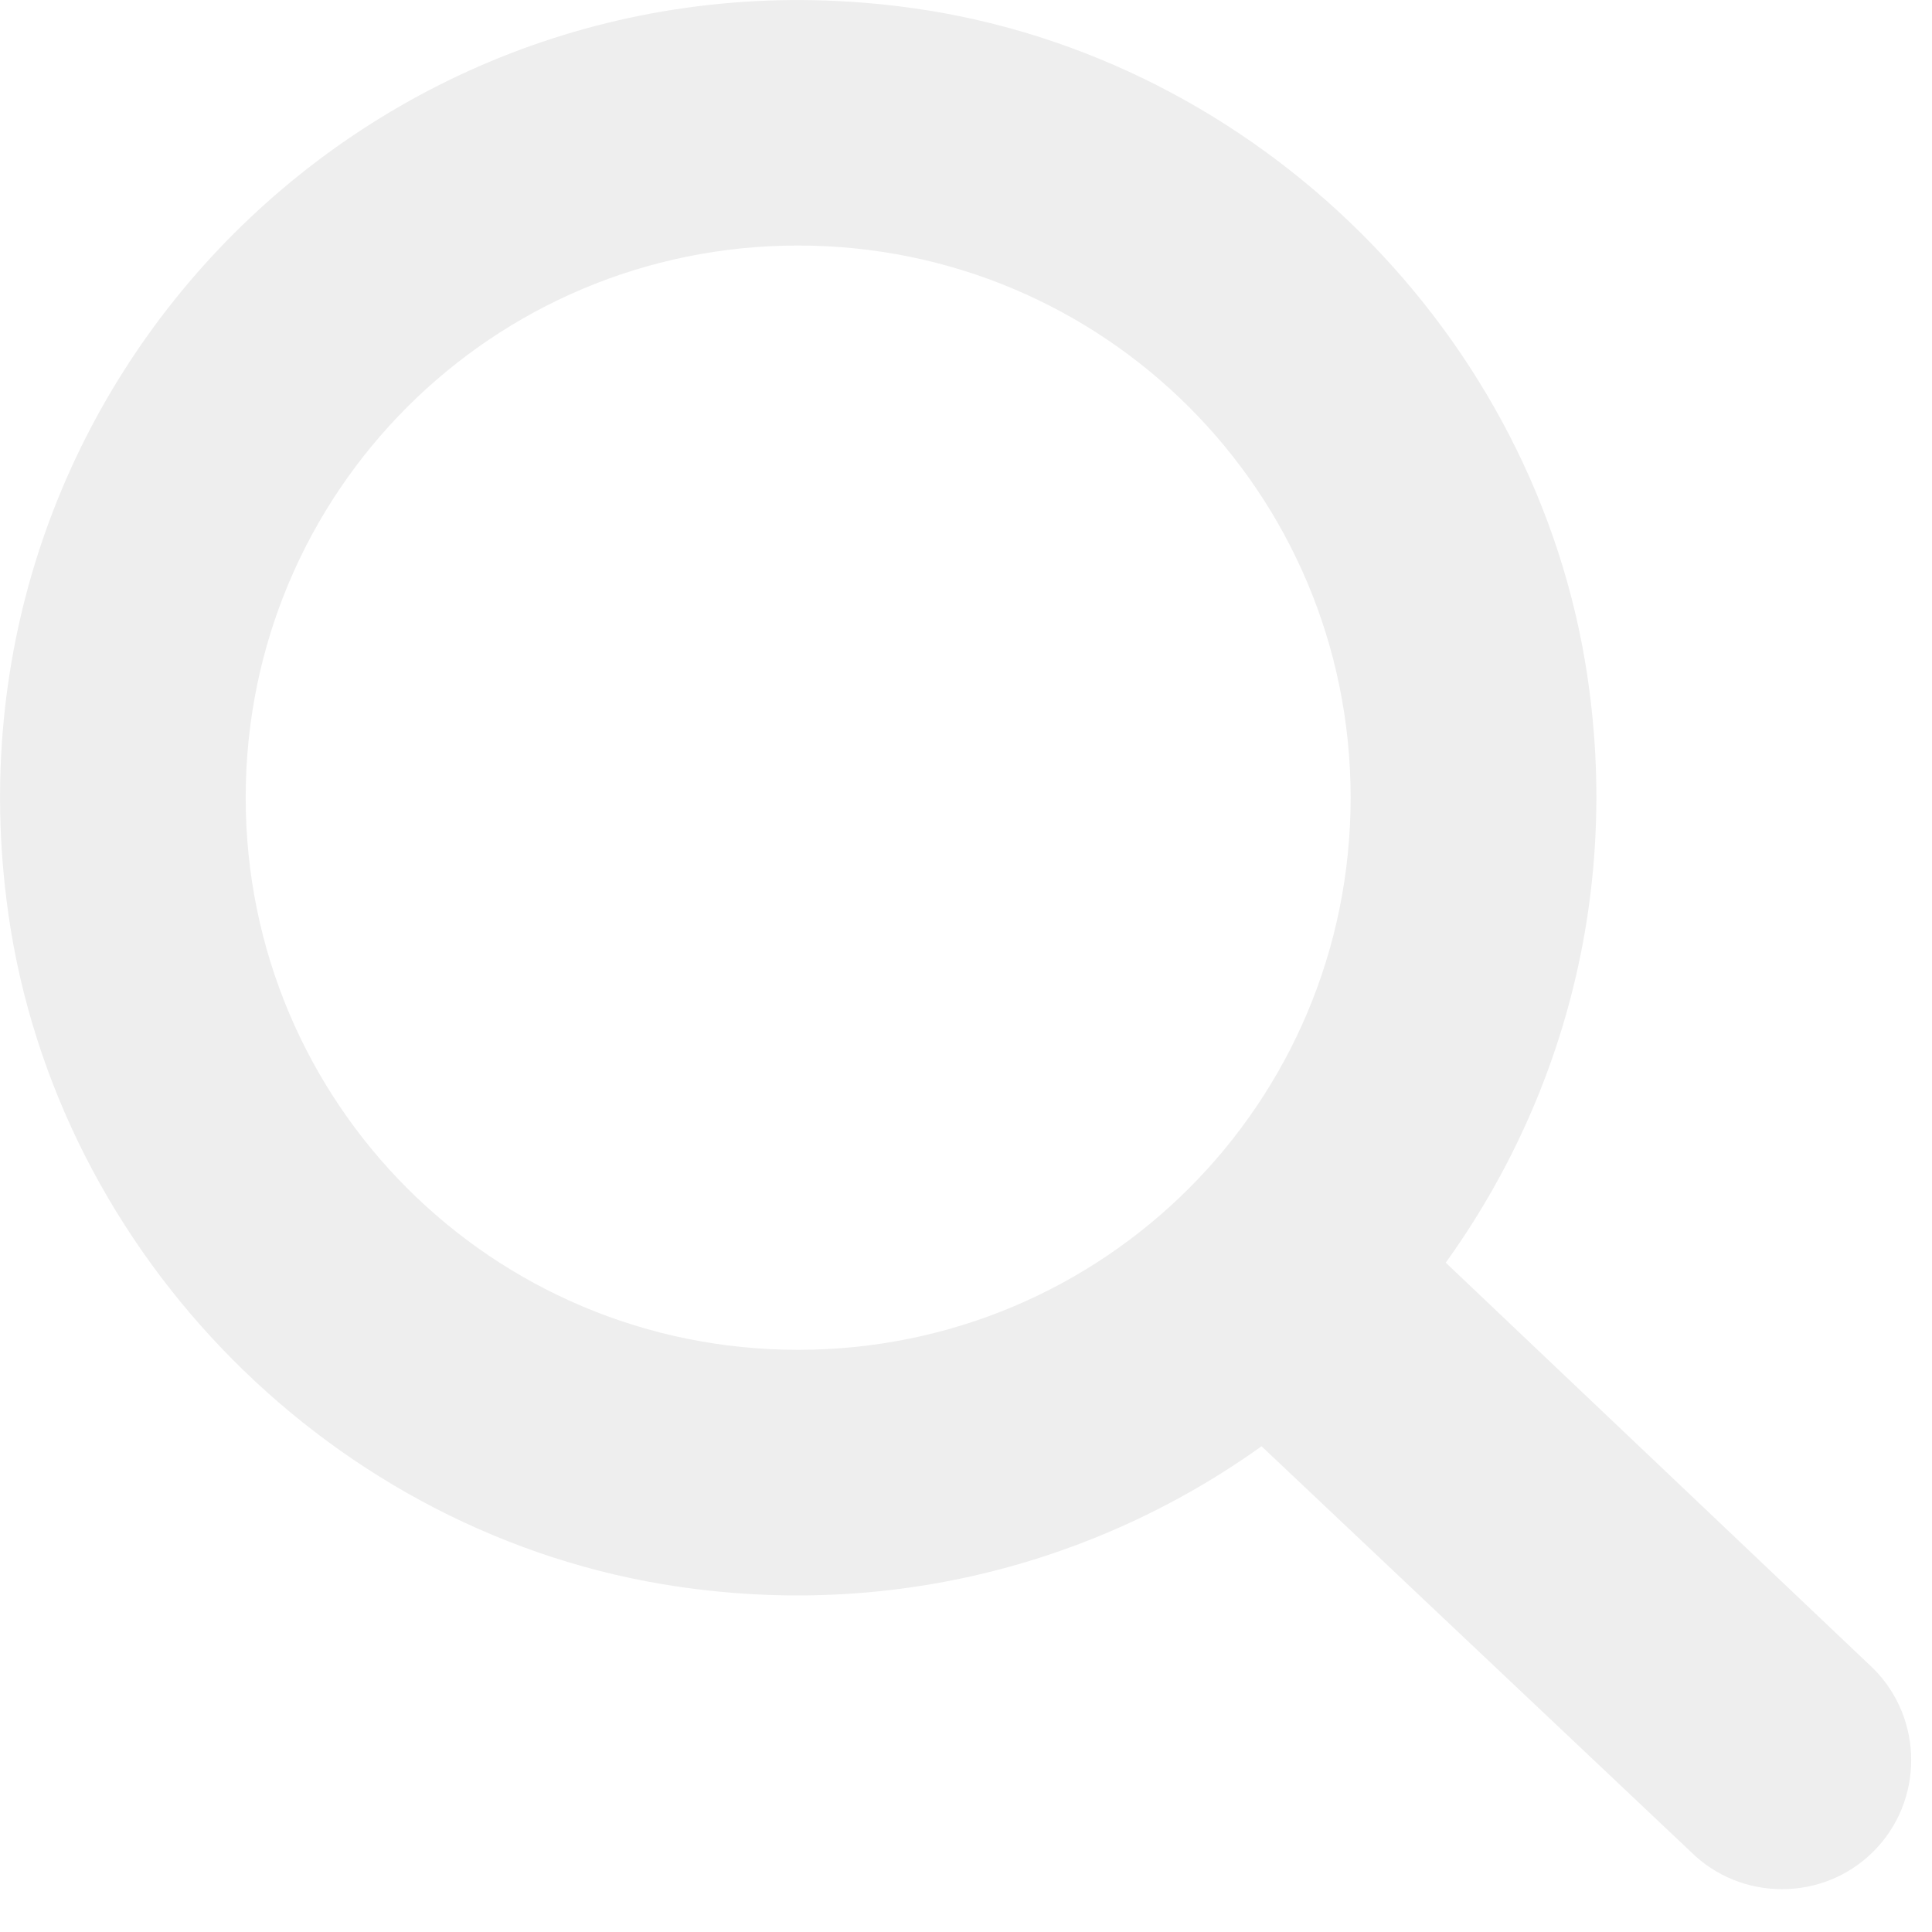
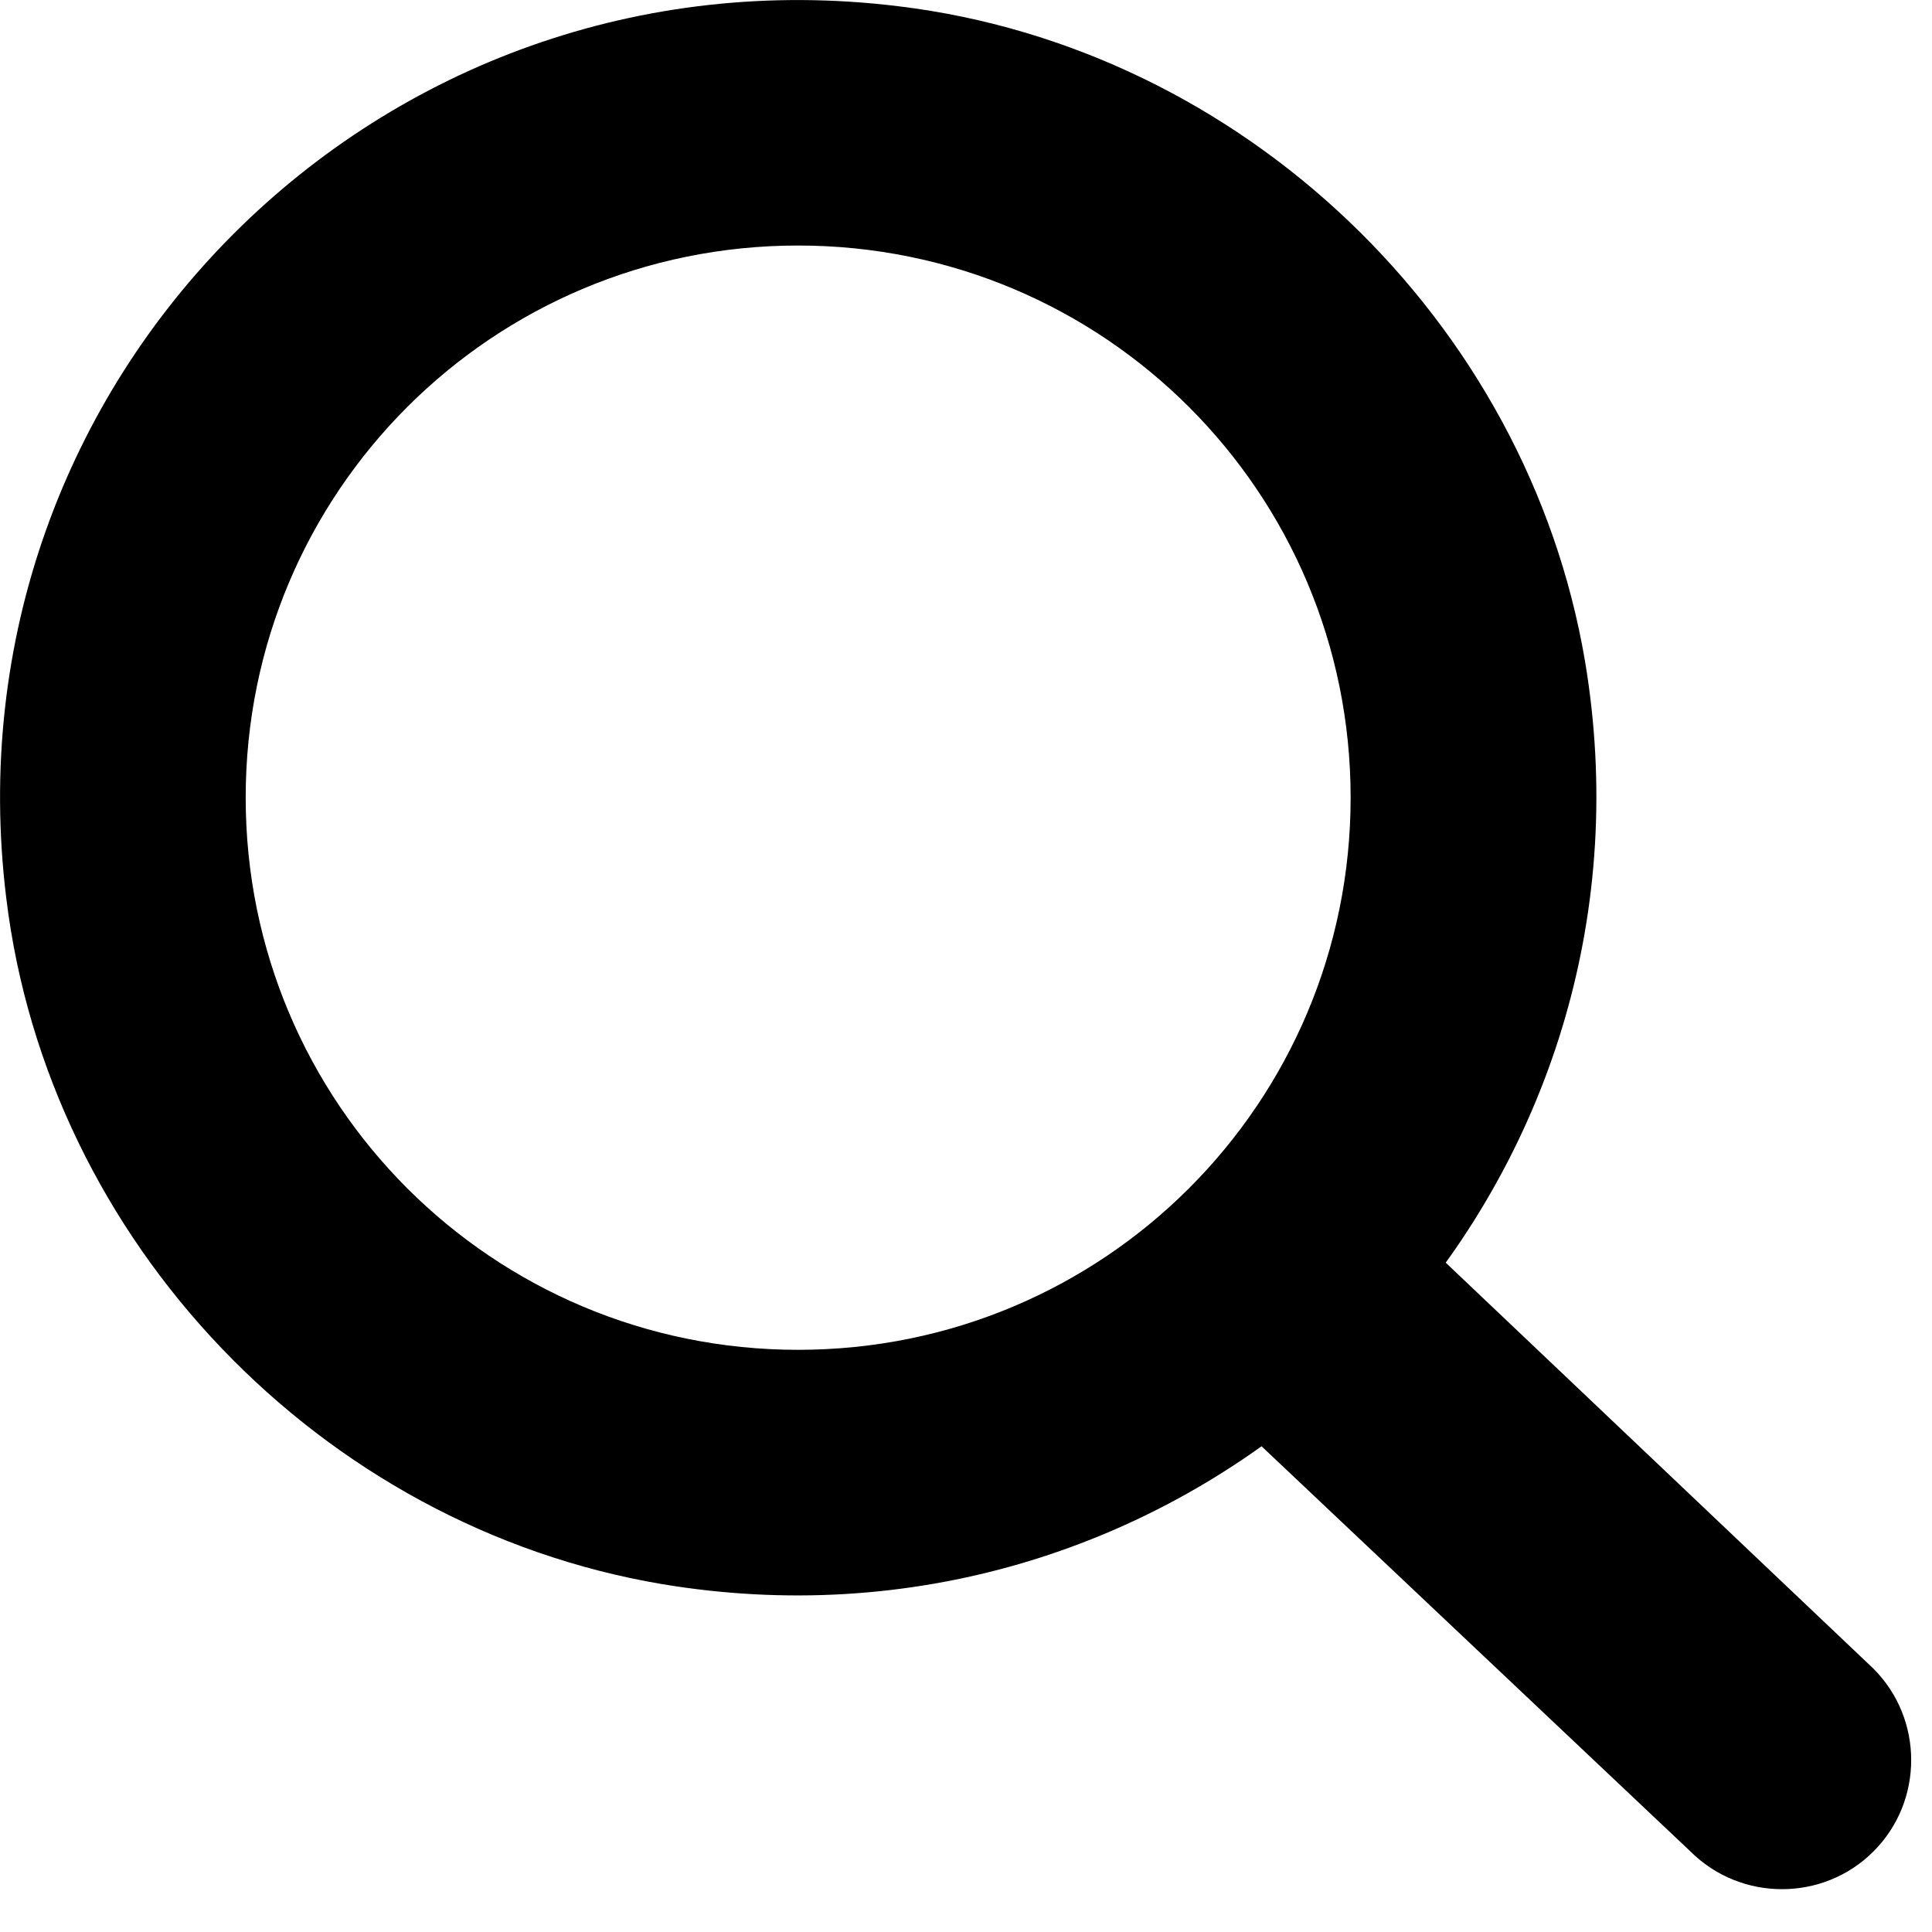
<svg xmlns="http://www.w3.org/2000/svg" width="12" height="12" viewBox="0 0 12 12" fill="none">
-   <path d="M8.389 7.282H7.786L8.716 8.178C9.631 7.111 10.104 5.655 9.845 4.108C9.487 1.99 7.717 0.298 5.582 0.039C2.357 -0.358 -0.358 2.355 0.039 5.579C0.298 7.713 1.991 9.481 4.111 9.839C5.659 10.098 7.115 9.626 8.183 8.711L7.245 7.823V8.425L10.5 11.5C10.813 11.812 11.324 11.812 11.636 11.5C11.949 11.188 11.949 10.677 11.636 10.364L8.389 7.282ZM4.957 8.384C3.058 8.384 1.526 6.852 1.526 4.954C1.526 3.057 3.058 1.525 4.957 1.525C6.856 1.525 8.389 3.057 8.389 4.954C8.389 6.852 6.856 8.384 4.957 8.384Z" fill="#EEEEEE" />
+   <path d="M8.389 7.282H7.786L8.716 8.178C9.631 7.111 10.104 5.655 9.845 4.108C9.487 1.99 7.717 0.298 5.582 0.039C2.357 -0.358 -0.358 2.355 0.039 5.579C0.298 7.713 1.991 9.481 4.111 9.839C5.659 10.098 7.115 9.626 8.183 8.711L7.245 7.823V8.425L10.5 11.5C10.813 11.812 11.324 11.812 11.636 11.5C11.949 11.188 11.949 10.677 11.636 10.364L8.389 7.282ZM4.957 8.384C3.058 8.384 1.526 6.852 1.526 4.954C1.526 3.057 3.058 1.525 4.957 1.525C6.856 1.525 8.389 3.057 8.389 4.954C8.389 6.852 6.856 8.384 4.957 8.384Z" fill="#000" />
</svg>
